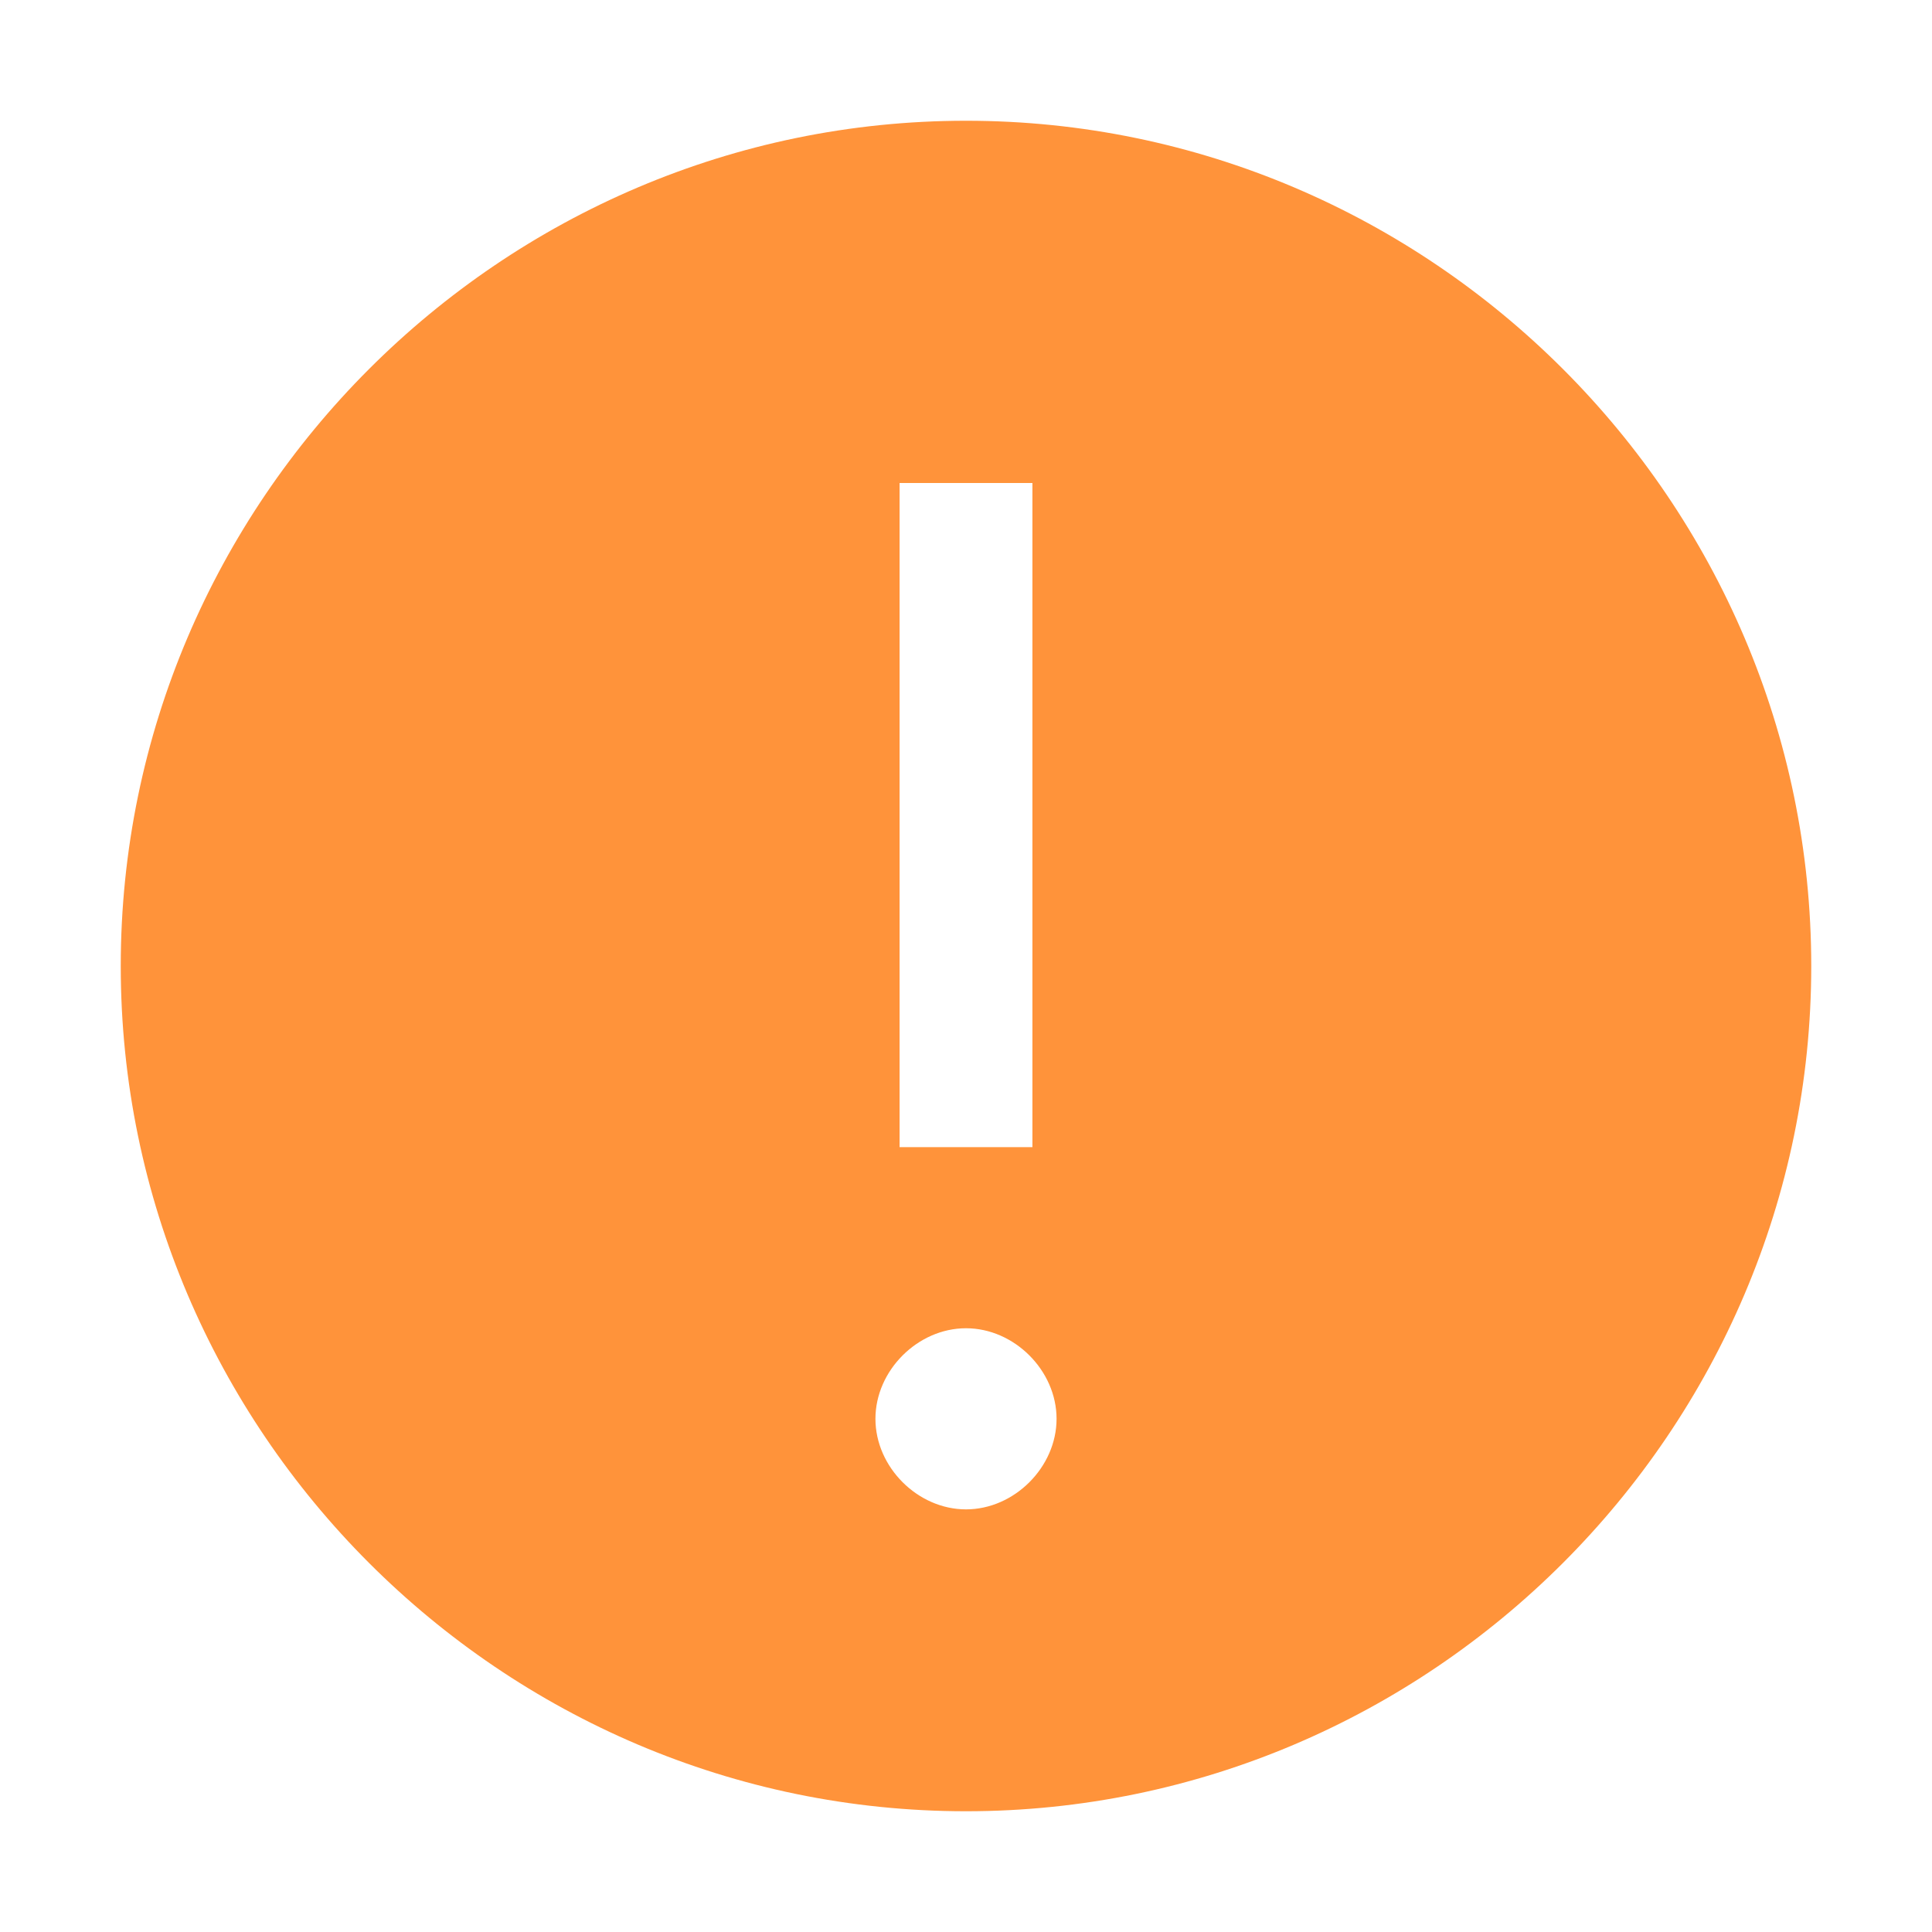
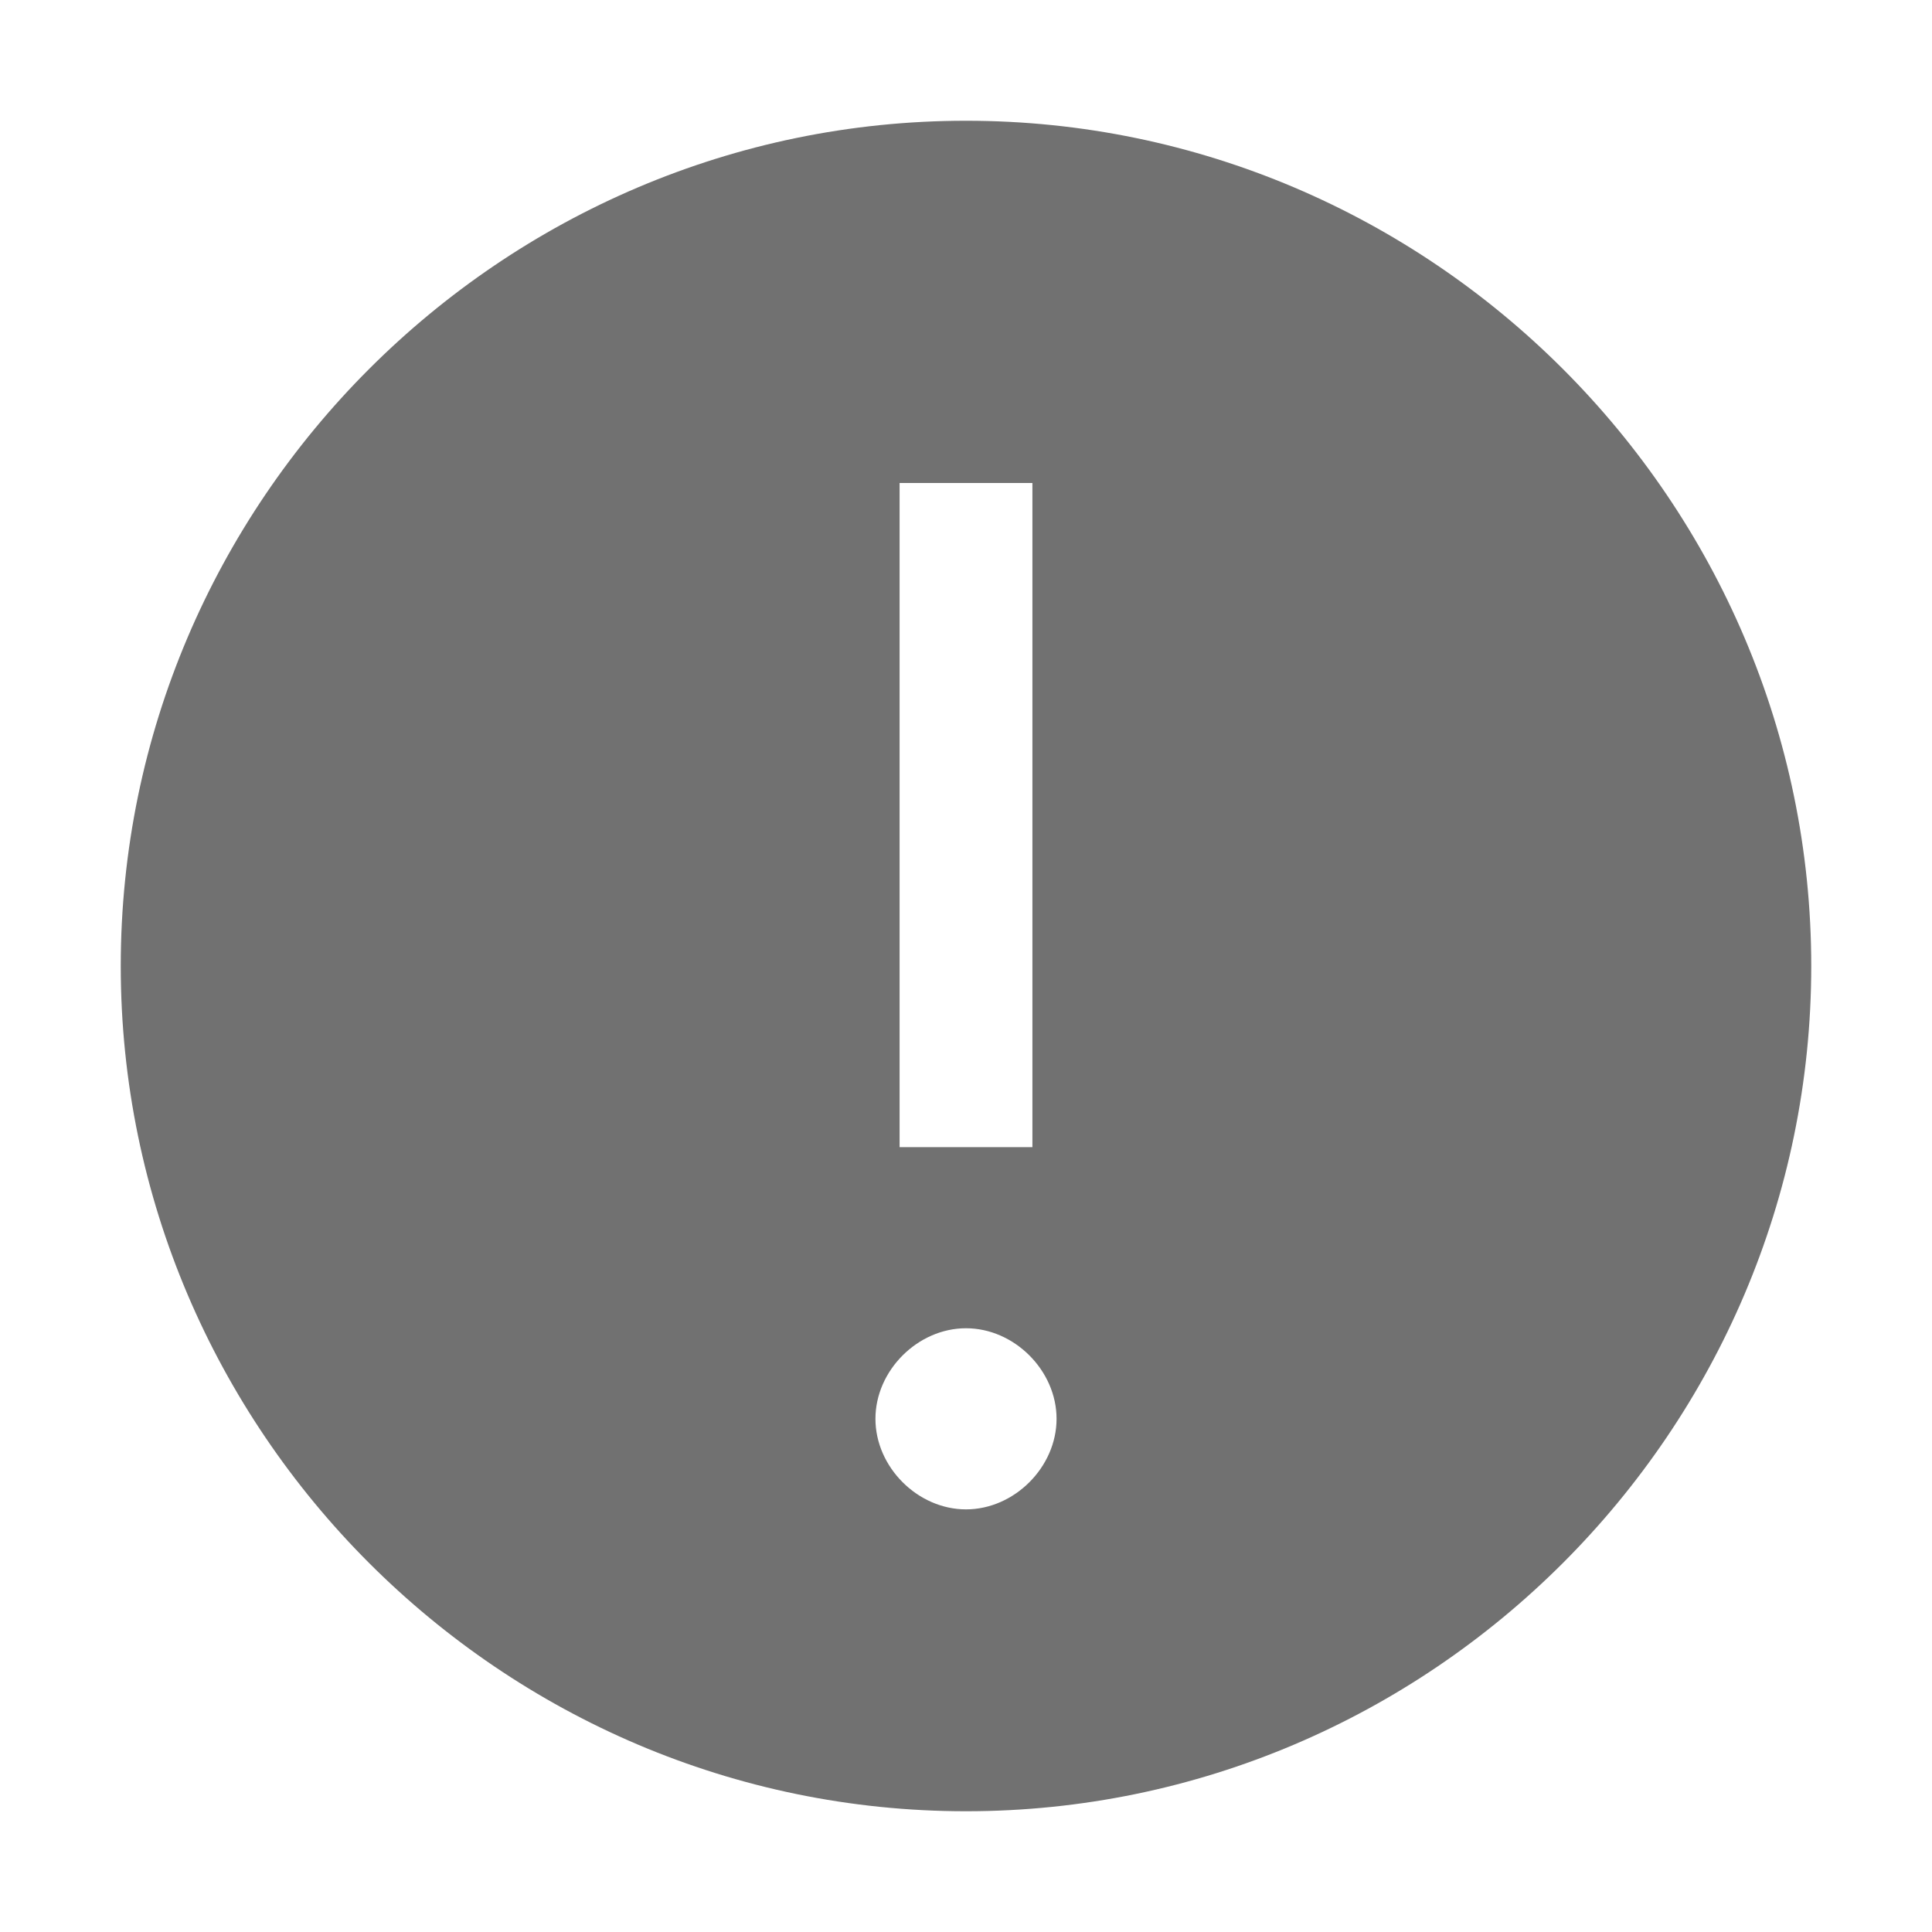
<svg xmlns="http://www.w3.org/2000/svg" preserveAspectRatio="none" overflow="visible" style="display: block;" width="56" height="56" viewBox="0 0 56 56" fill="none">
  <g id="carbon:warning-filled">
-     <path id="Vector" d="M28 3.5C14.525 3.5 3.5 14.525 3.5 28C3.5 41.475 14.525 52.5 28 52.5C41.475 52.5 52.5 41.475 52.5 28C52.5 14.525 41.475 3.5 28 3.5ZM26.075 14H29.925V33.25H26.075V14ZM28 43.75C26.6 43.75 25.375 42.525 25.375 41.125C25.375 39.725 26.6 38.5 28 38.5C29.4 38.5 30.625 39.725 30.625 41.125C30.625 42.525 29.4 43.75 28 43.75Z" fill="#FF933A" />
+     <path id="Vector" d="M28 3.5C14.525 3.5 3.5 14.525 3.5 28C3.5 41.475 14.525 52.5 28 52.5C41.475 52.5 52.5 41.475 52.5 28C52.5 14.525 41.475 3.5 28 3.5ZM26.075 14H29.925V33.25H26.075V14ZM28 43.75C26.6 43.75 25.375 42.525 25.375 41.125C25.375 39.725 26.6 38.5 28 38.5C29.4 38.5 30.625 39.725 30.625 41.125C30.625 42.525 29.4 43.75 28 43.75Z" fill="#717171" />
  </g>
</svg>
